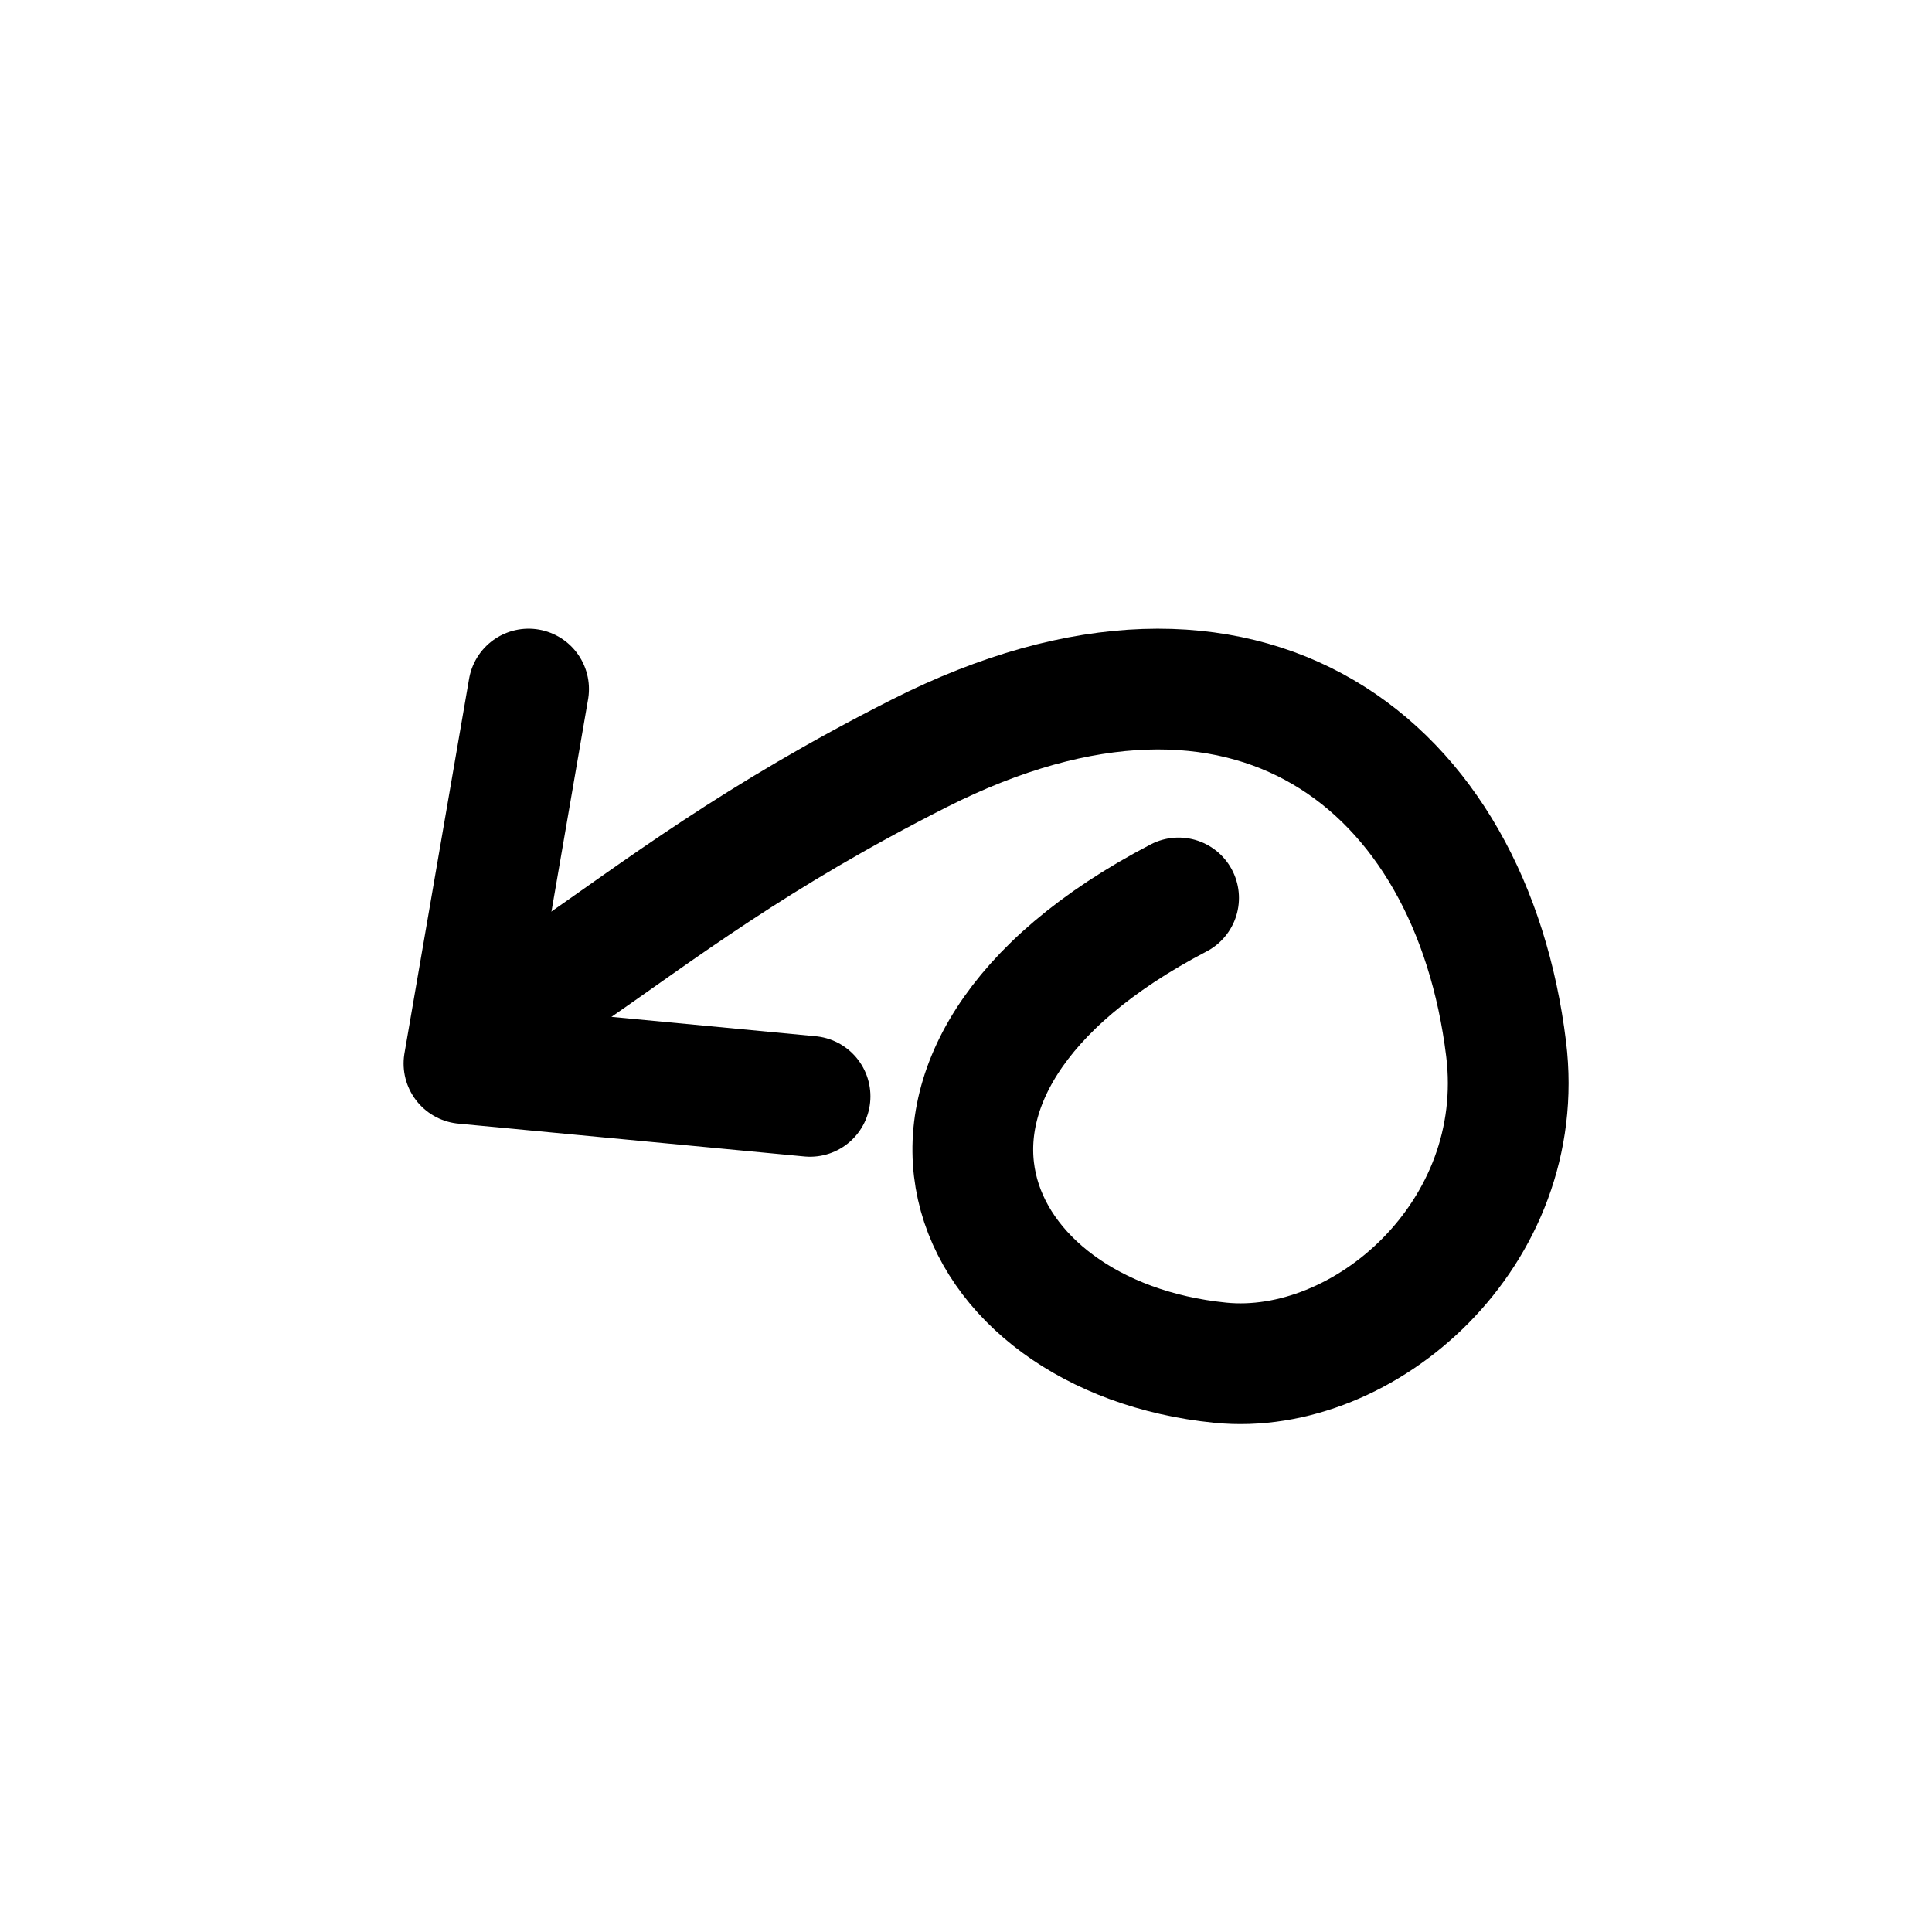
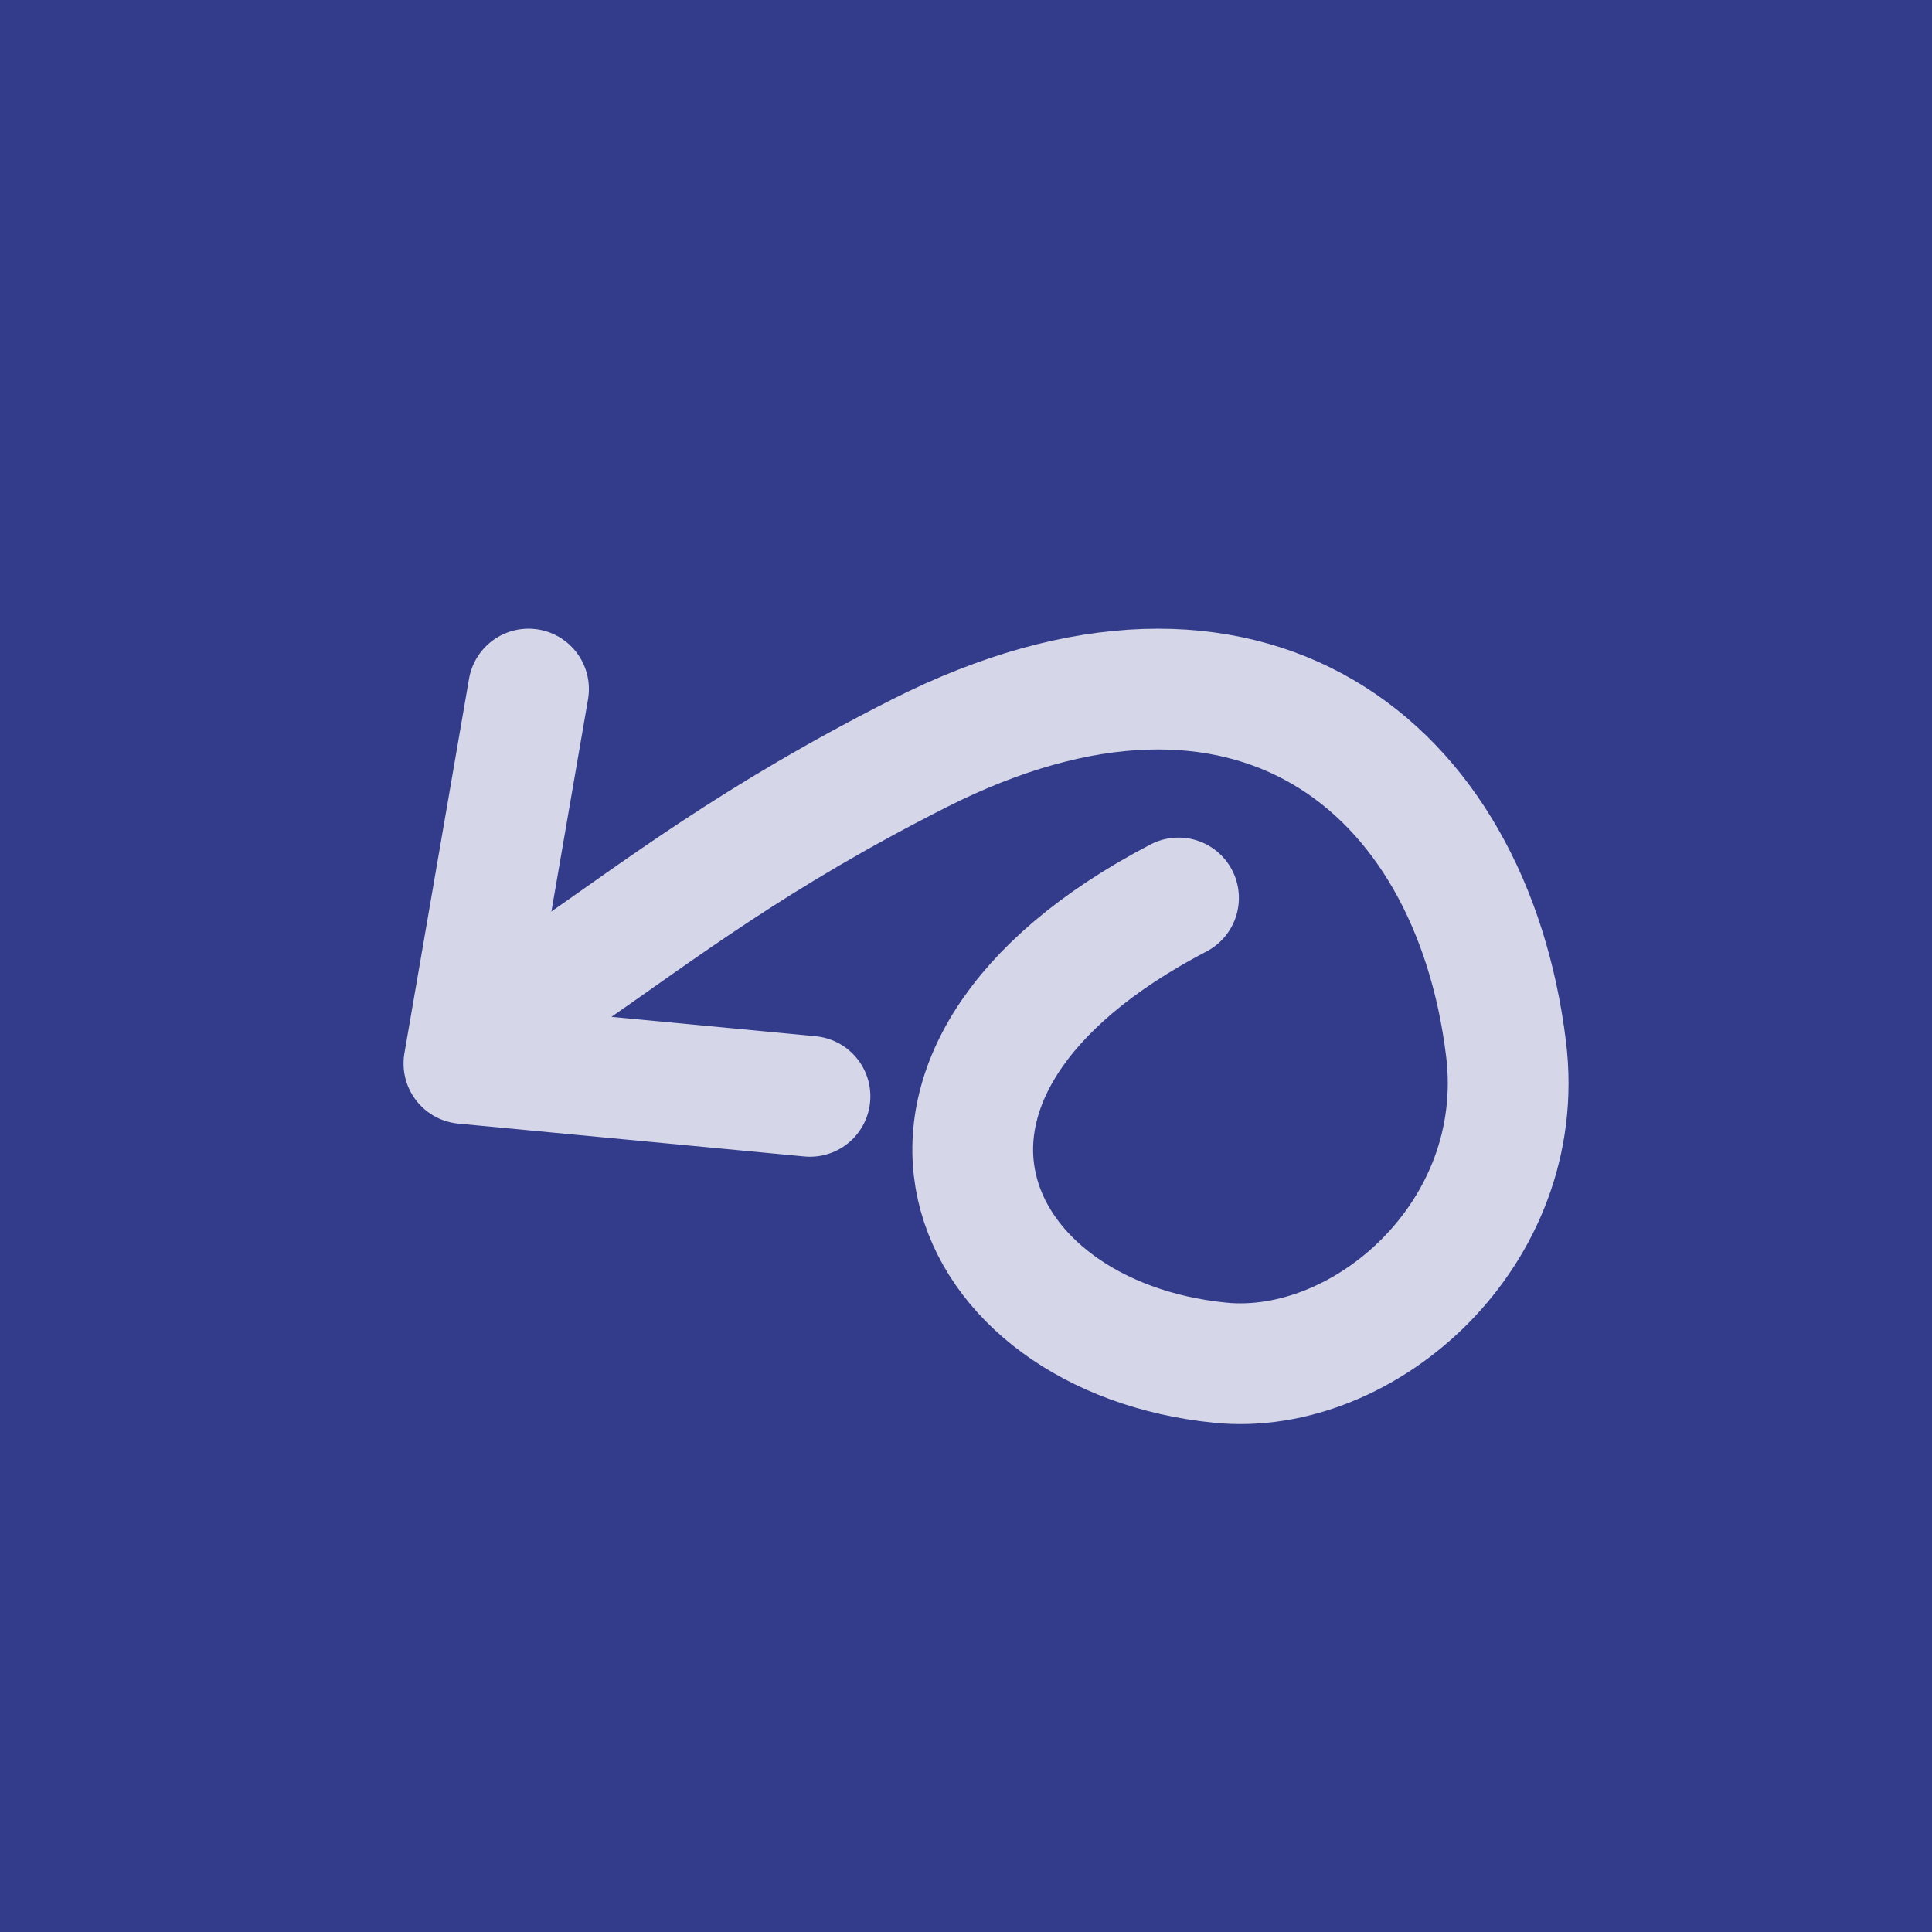
<svg xmlns="http://www.w3.org/2000/svg" width="32" height="32" viewBox="0 0 32 32" fill="none">
-   <g clip-path="url(#clip0_209_40)">
-     <rect width="32" height="32" fill="white" />
-     <path d="M19.521 14.873C13.955 17.779 15.947 22.145 20.213 22.571C22.593 22.809 25.322 20.439 24.946 17.374C24.369 12.669 20.682 9.717 15.224 12.479C12.504 13.856 10.958 15.054 9.329 16.181" stroke="black" stroke-width="2" stroke-linecap="round" />
-     <path d="M8.755 11.413L7.685 17.615L13.417 18.159" stroke="black" stroke-width="2" stroke-linecap="round" stroke-linejoin="round" />
+   <g clip-path="url(#clip0_264_2)">
+     <rect width="32" height="32" fill="#333C8B" />
+     <path d="M19.52 14.873C13.954 17.779 15.945 22.145 20.212 22.571C22.591 22.809 25.321 20.439 24.945 17.374C24.368 12.669 20.681 9.717 15.223 12.479C12.503 13.856 10.957 15.054 9.328 16.181" stroke="#D5D6E7" stroke-width="2" stroke-linecap="round" />
+     <path d="M8.754 11.413L7.684 17.615L13.416 18.159" stroke="#D5D6E7" stroke-width="2" stroke-linecap="round" stroke-linejoin="round" />
  </g>
  <defs>
-     <clipPath id="clip0_209_40">
+     <clipPath id="clip0_264_2">
      <rect width="32" height="32" fill="white" />
    </clipPath>
  </defs>
</svg>
